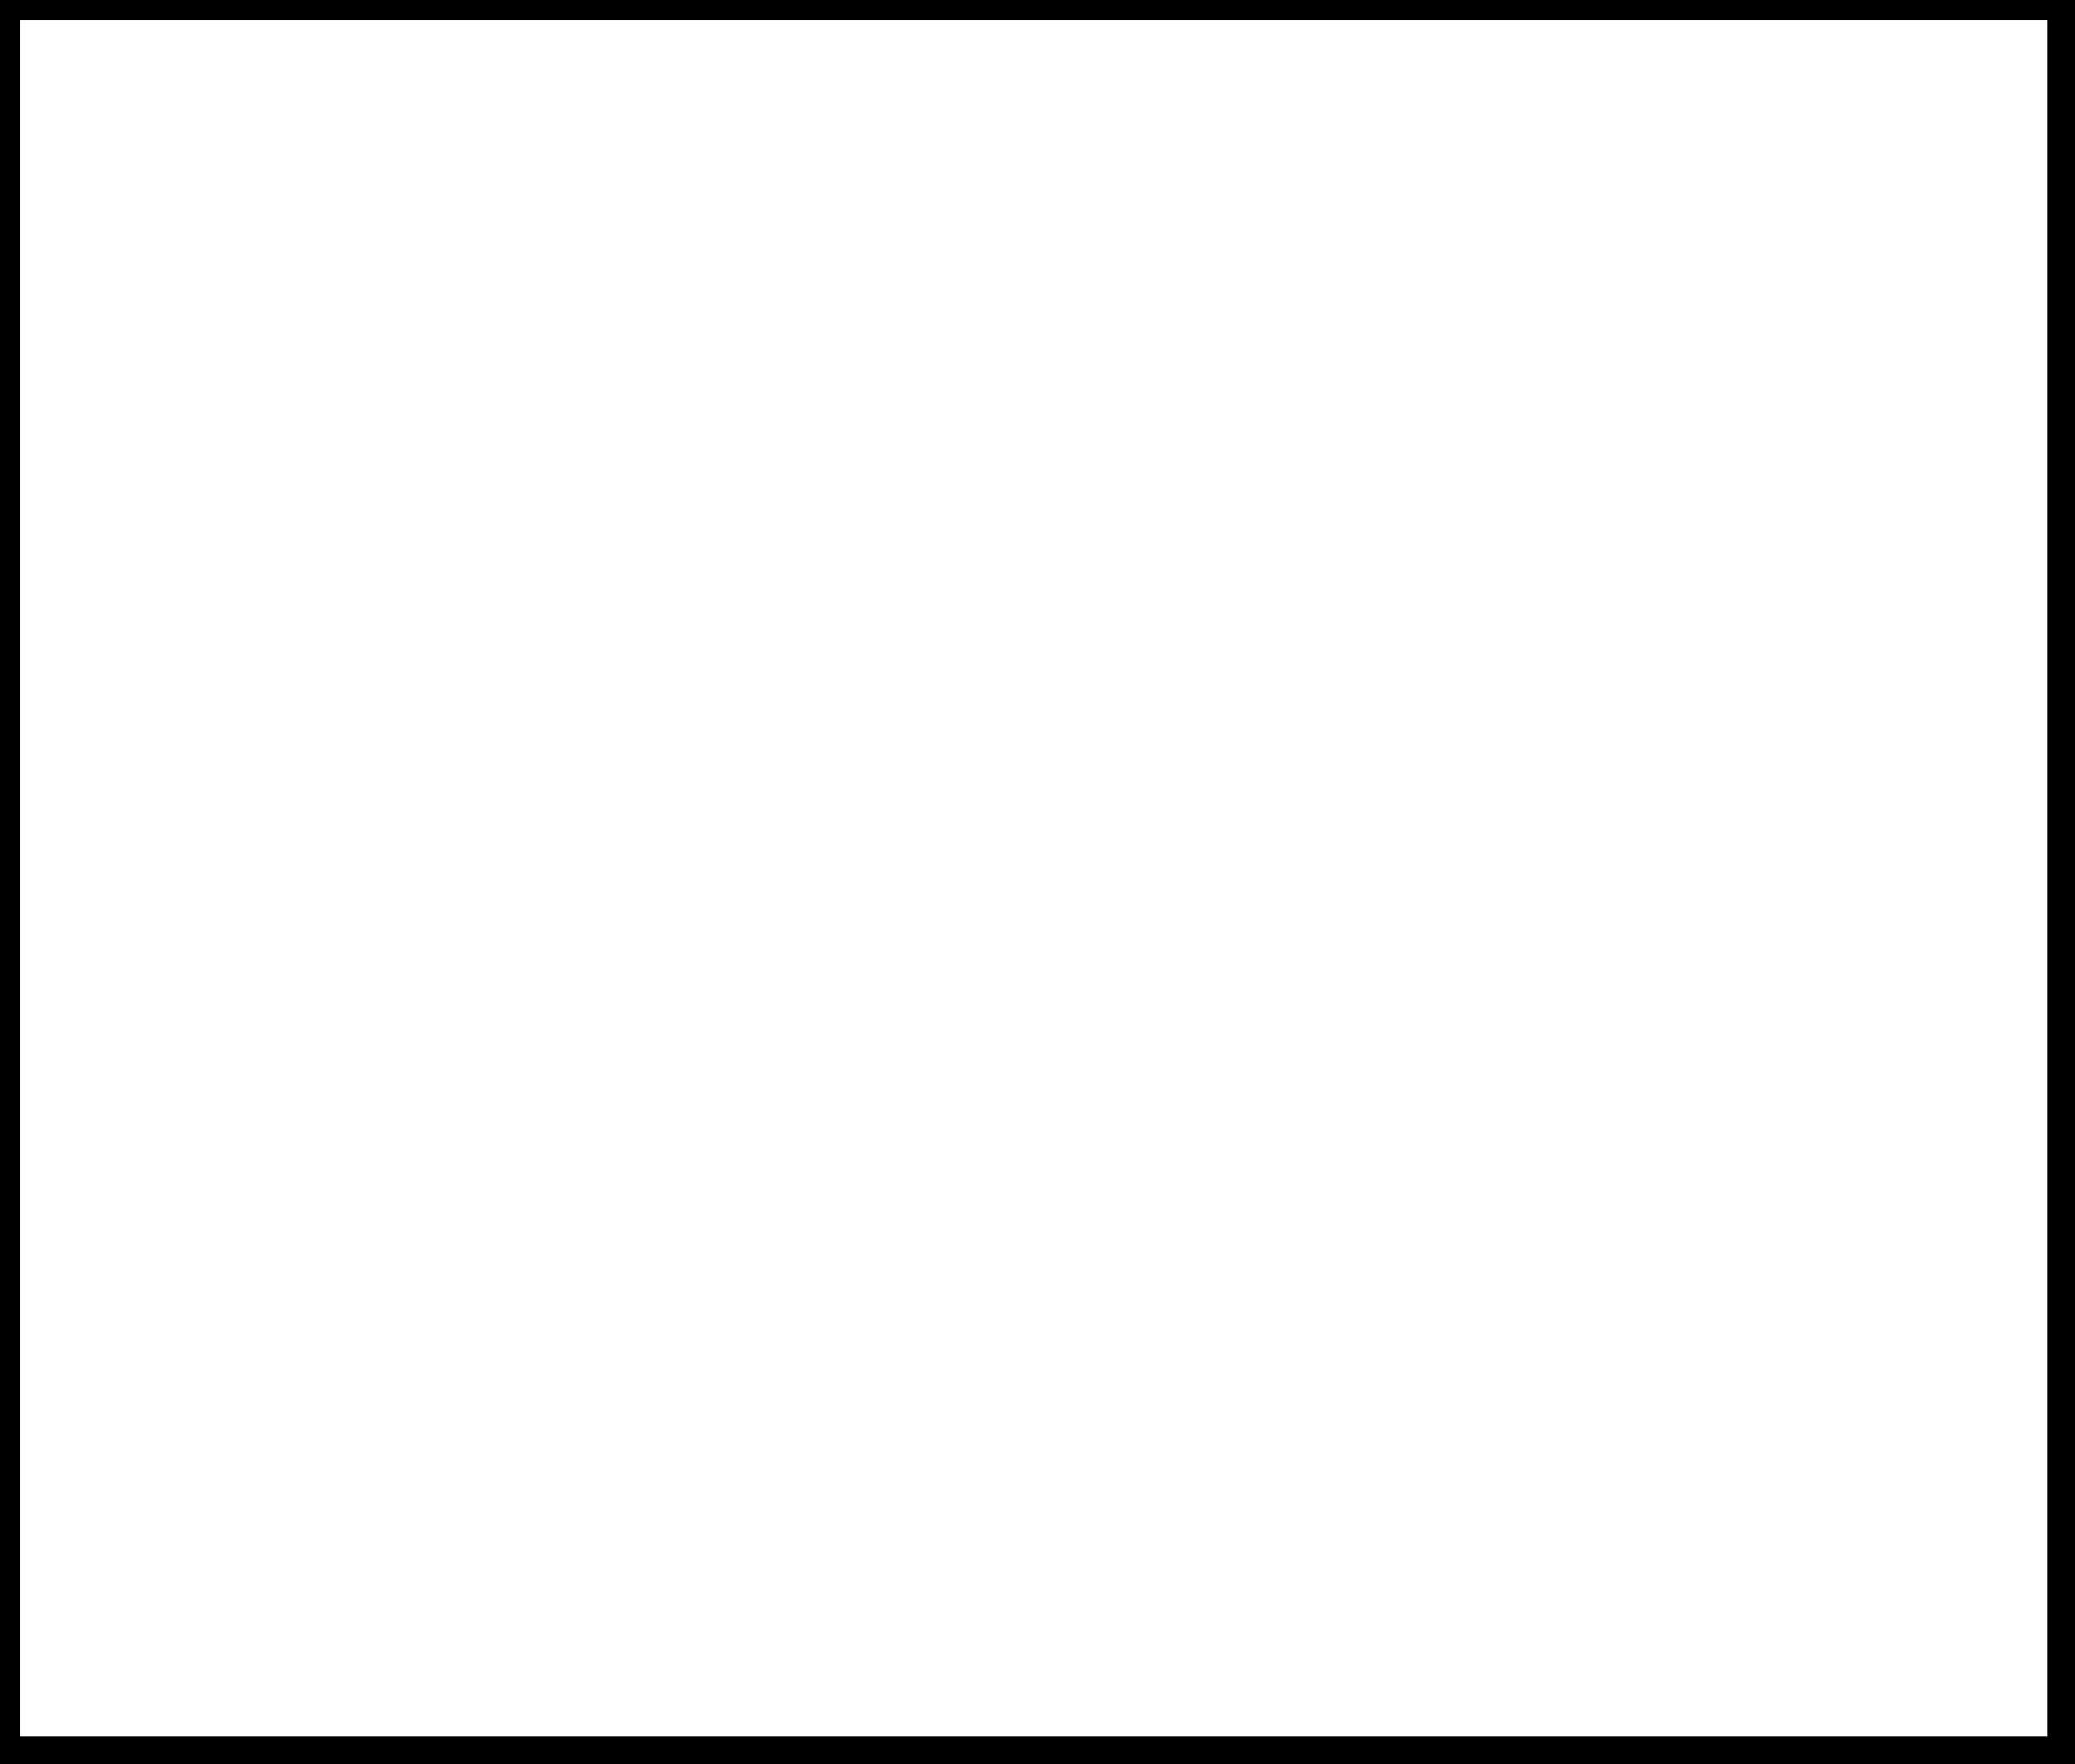
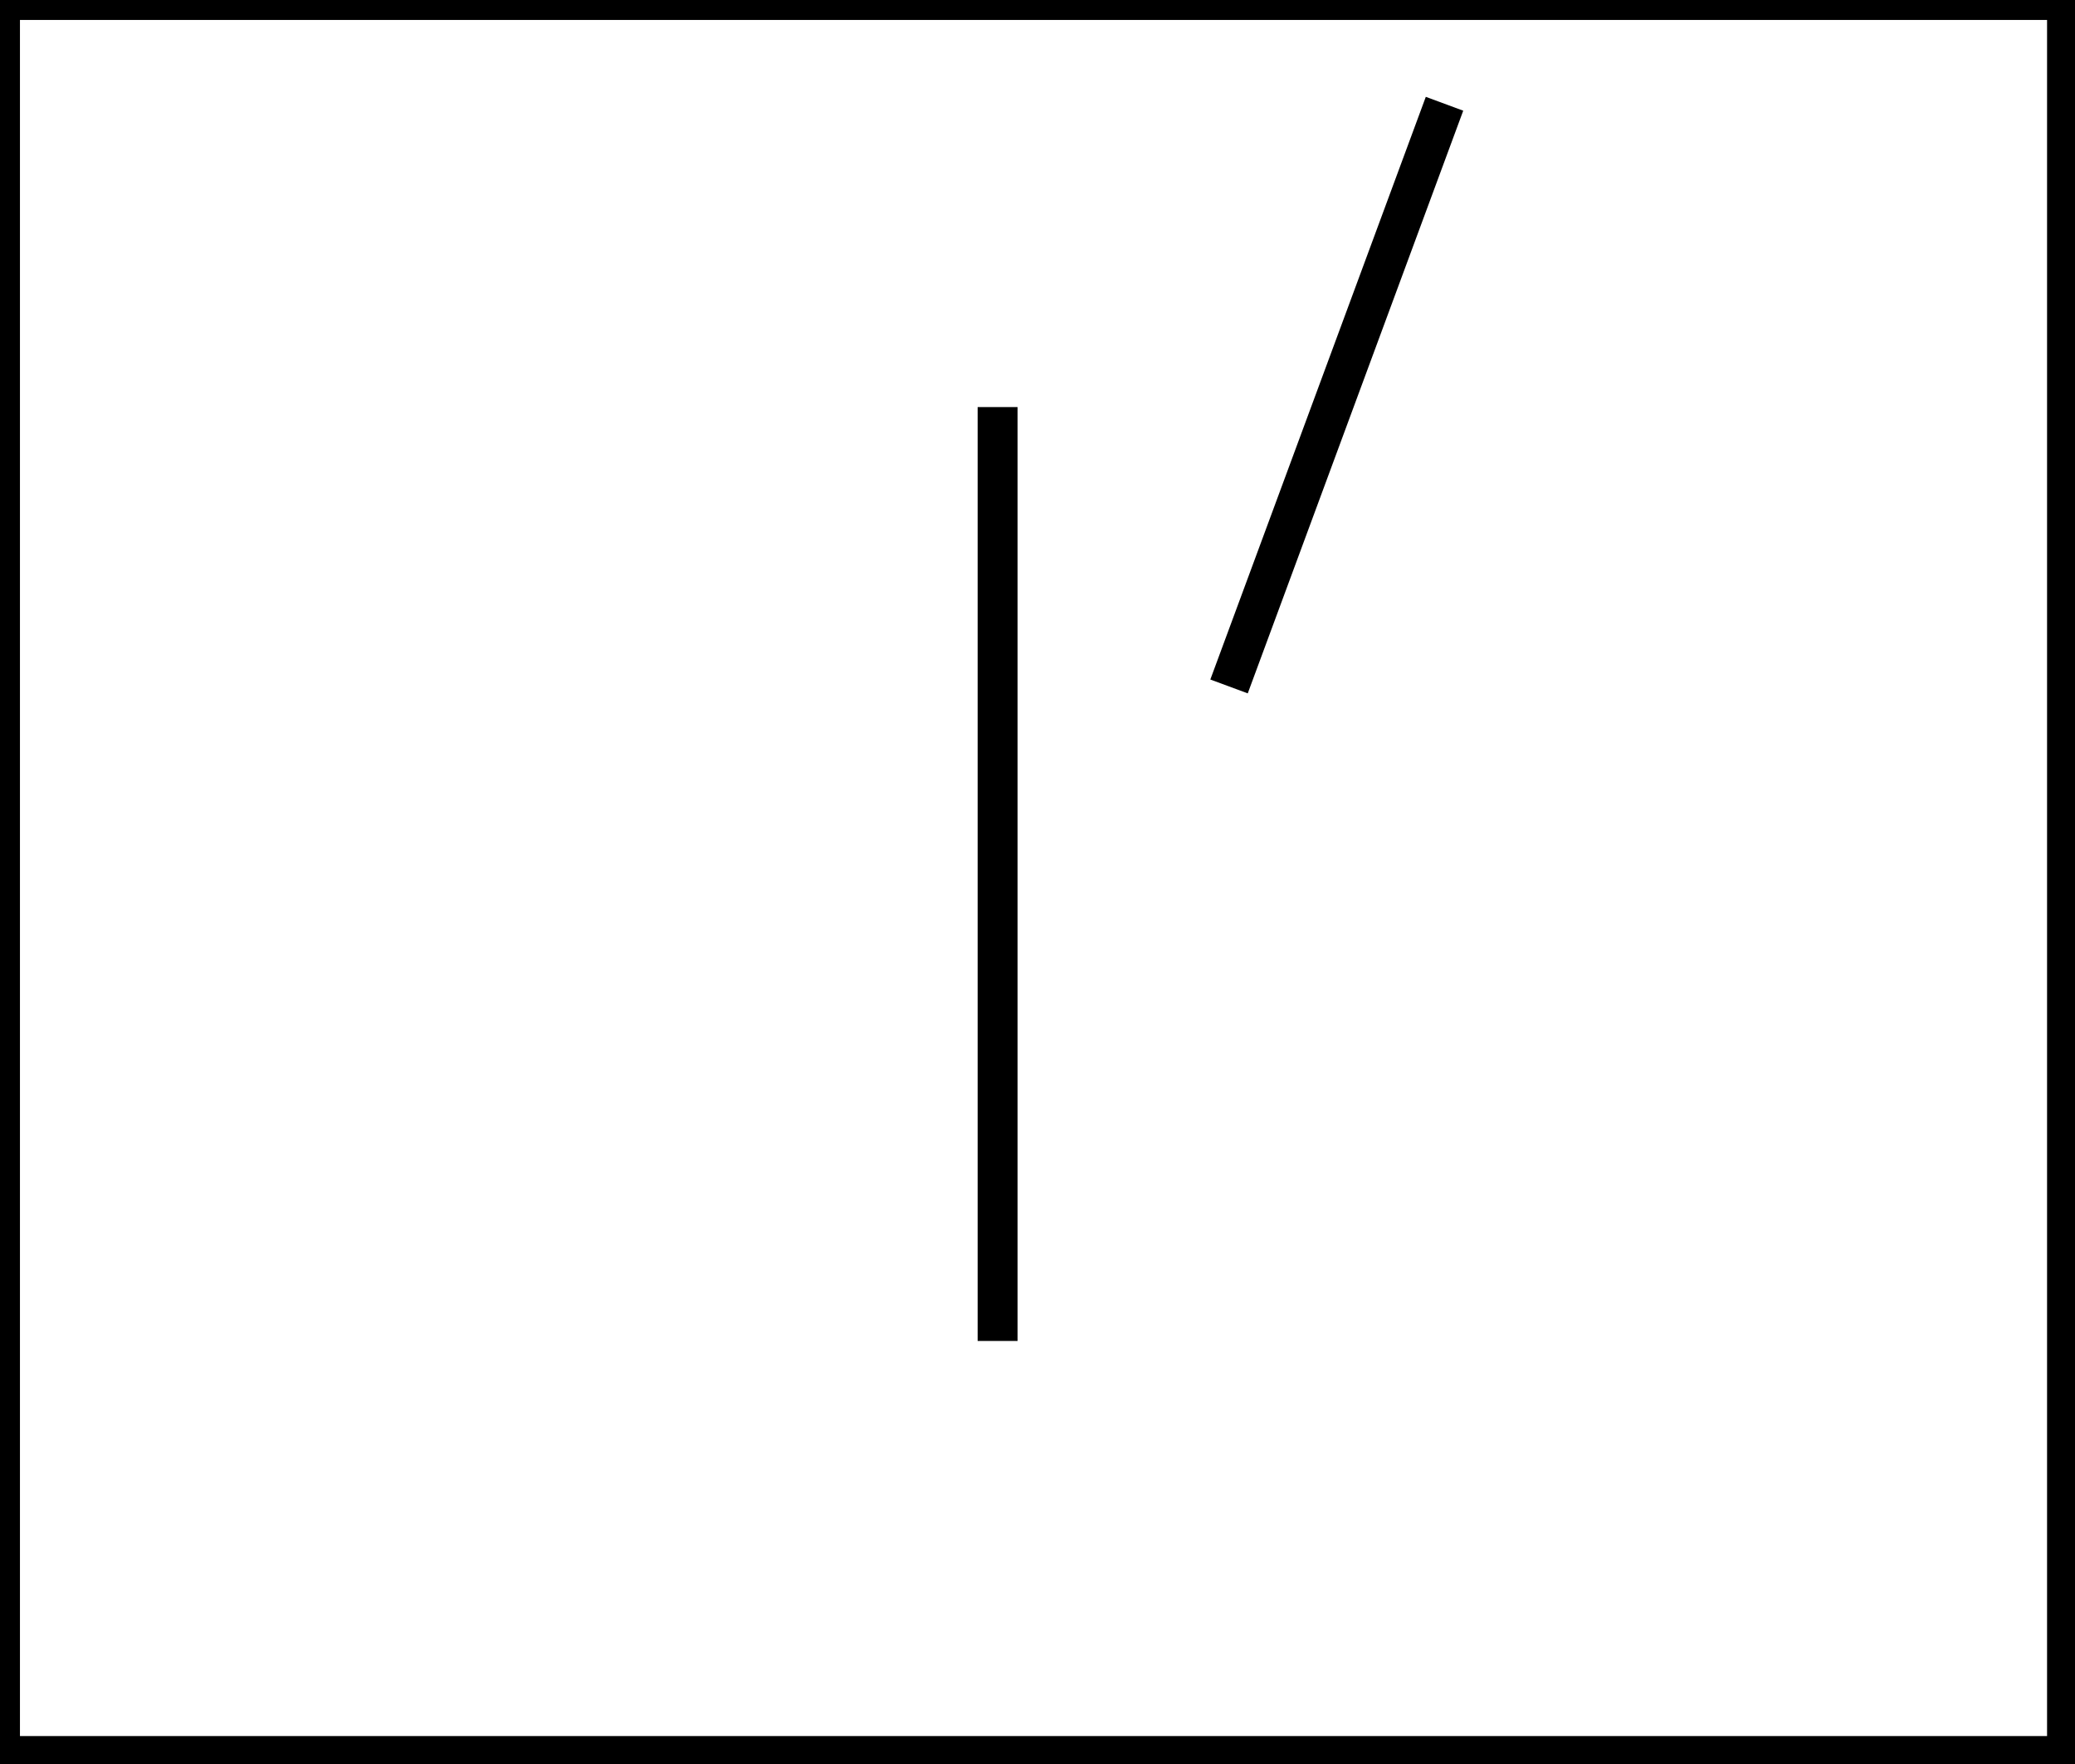
<svg xmlns="http://www.w3.org/2000/svg" baseProfile="full" height="221" version="1.1" width="260">
  <defs />
  <rect fill="white" height="221" width="260" x="0" y="0" />
+   <path d="M 125,168 L 125,51" fill="none" stroke="black" stroke-width="5" />
+   <path d="M 154,86 L 181,13" fill="none" stroke="black" stroke-width="5" />
  <path d="M 0,0 L 0,220 L 259,220 L 259,0 Z" fill="none" stroke="black" stroke-width="5" />
</svg>
